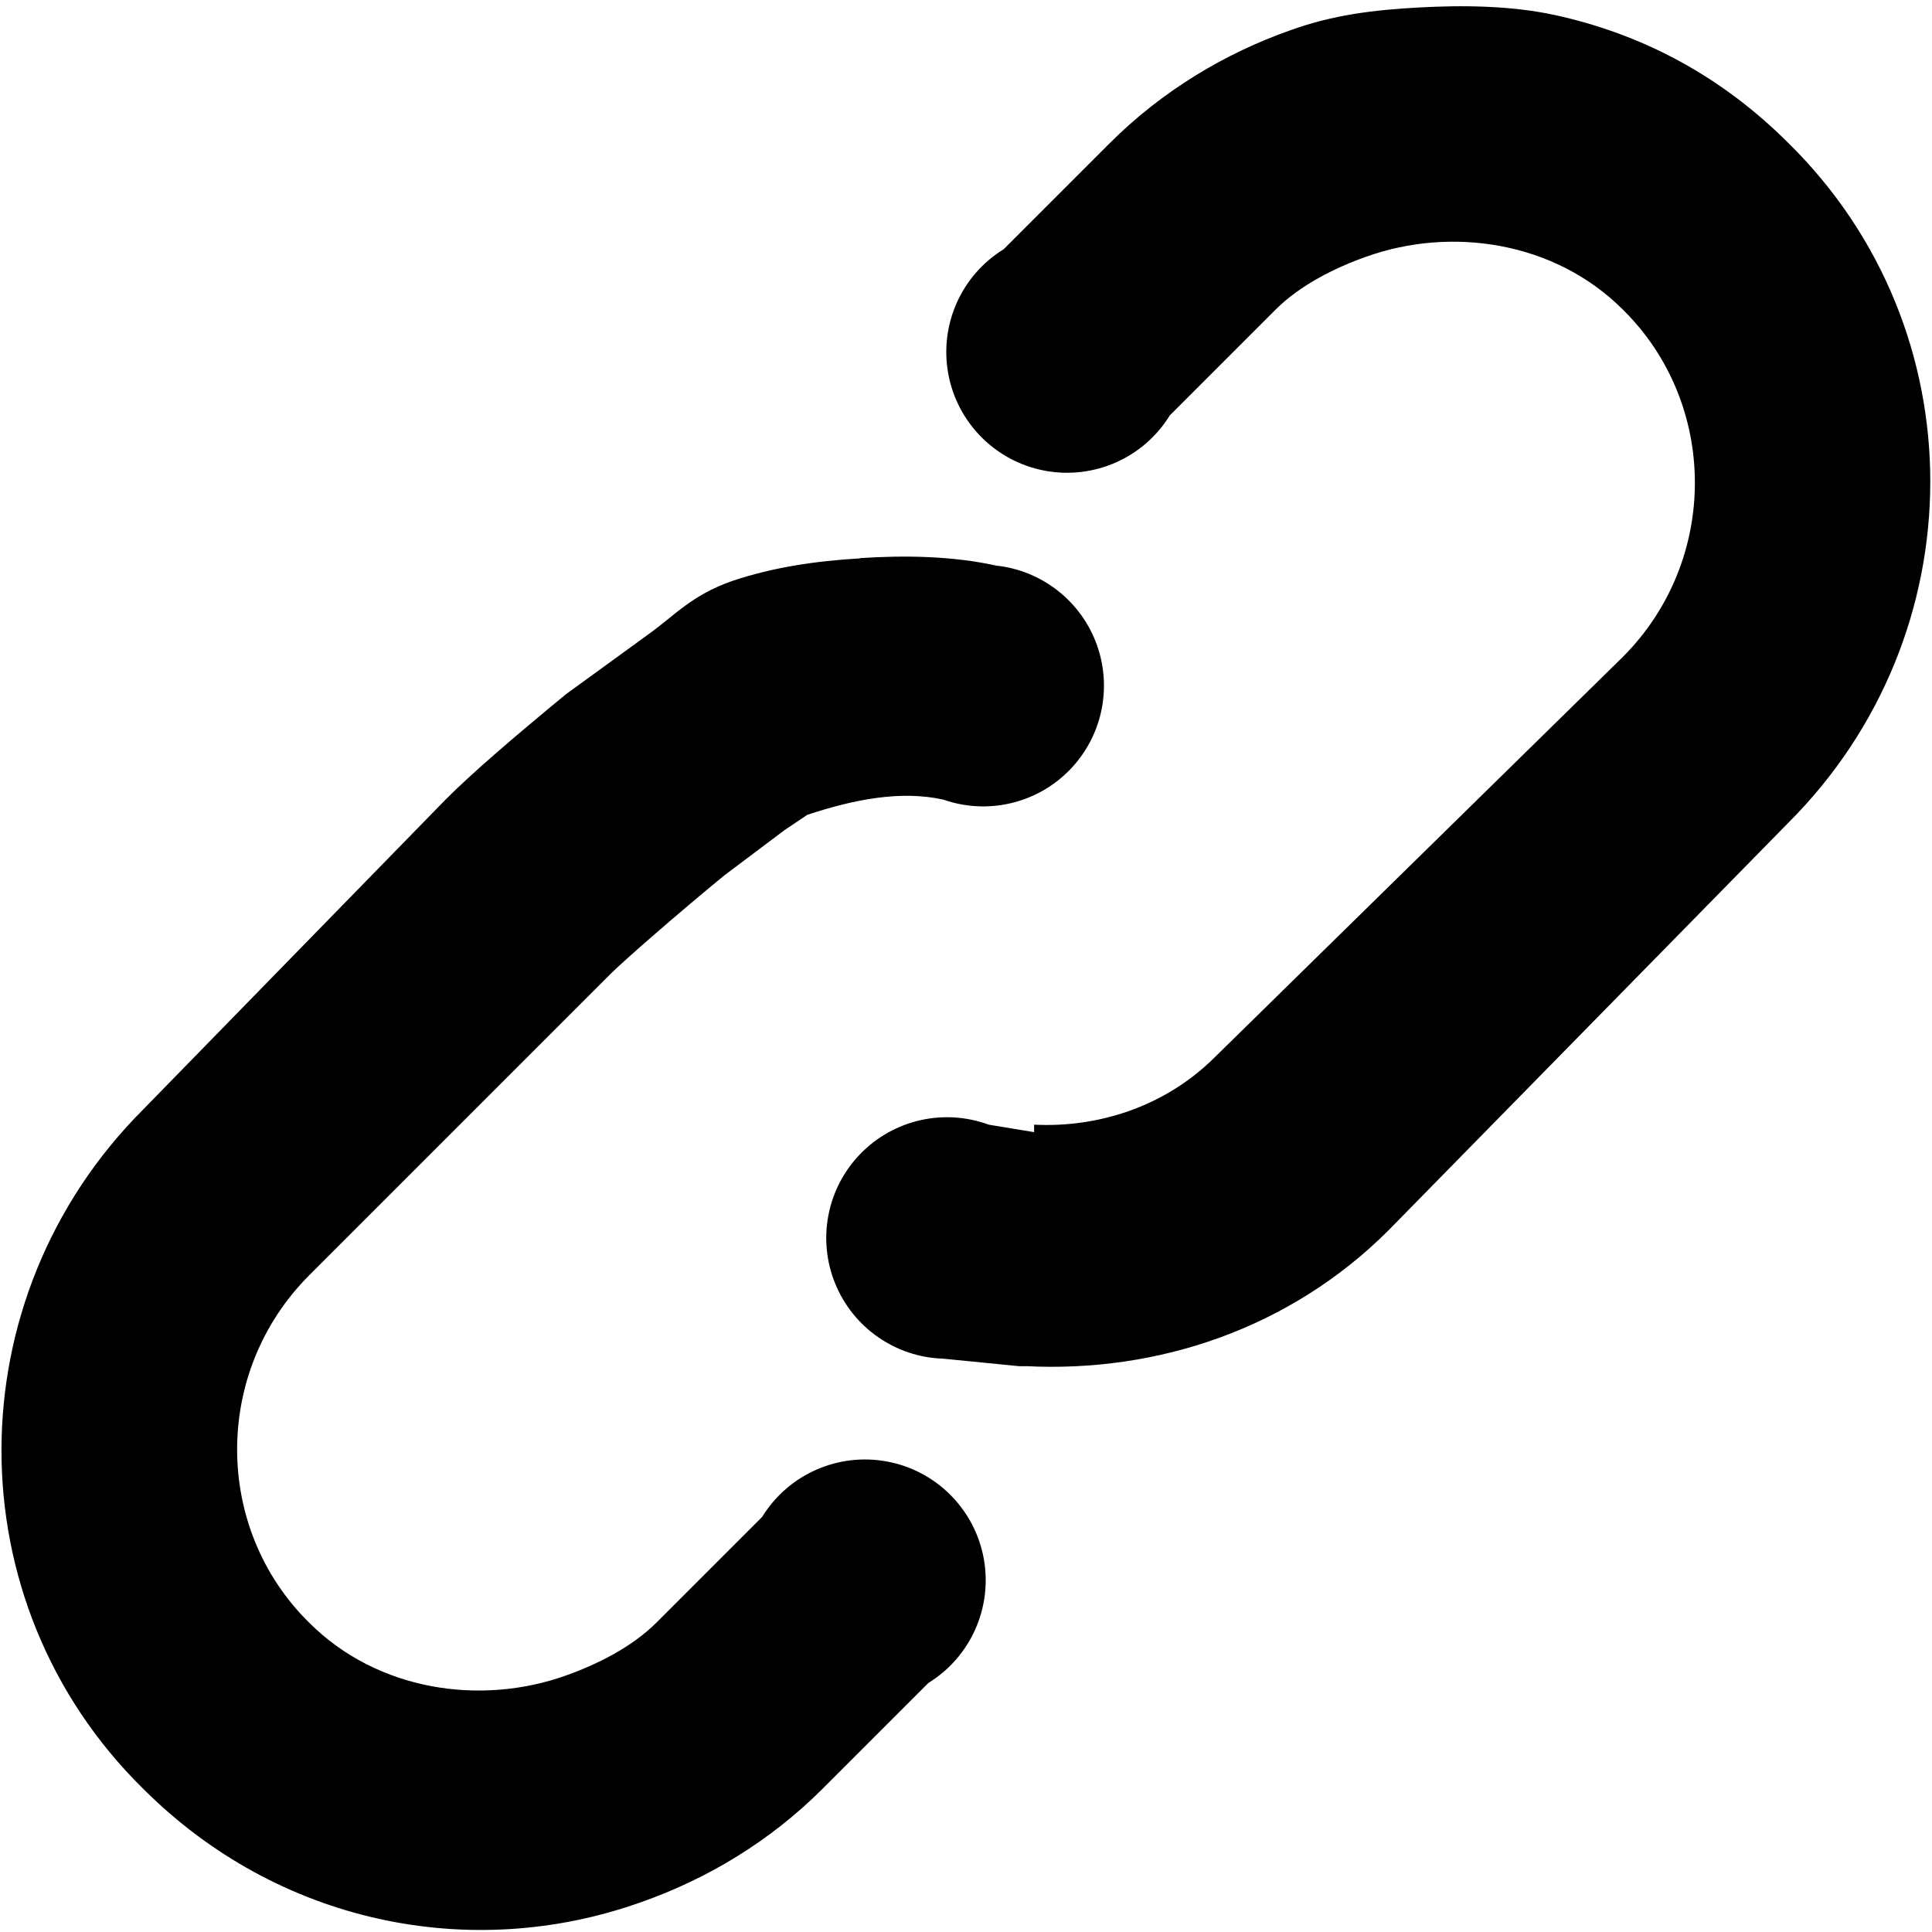
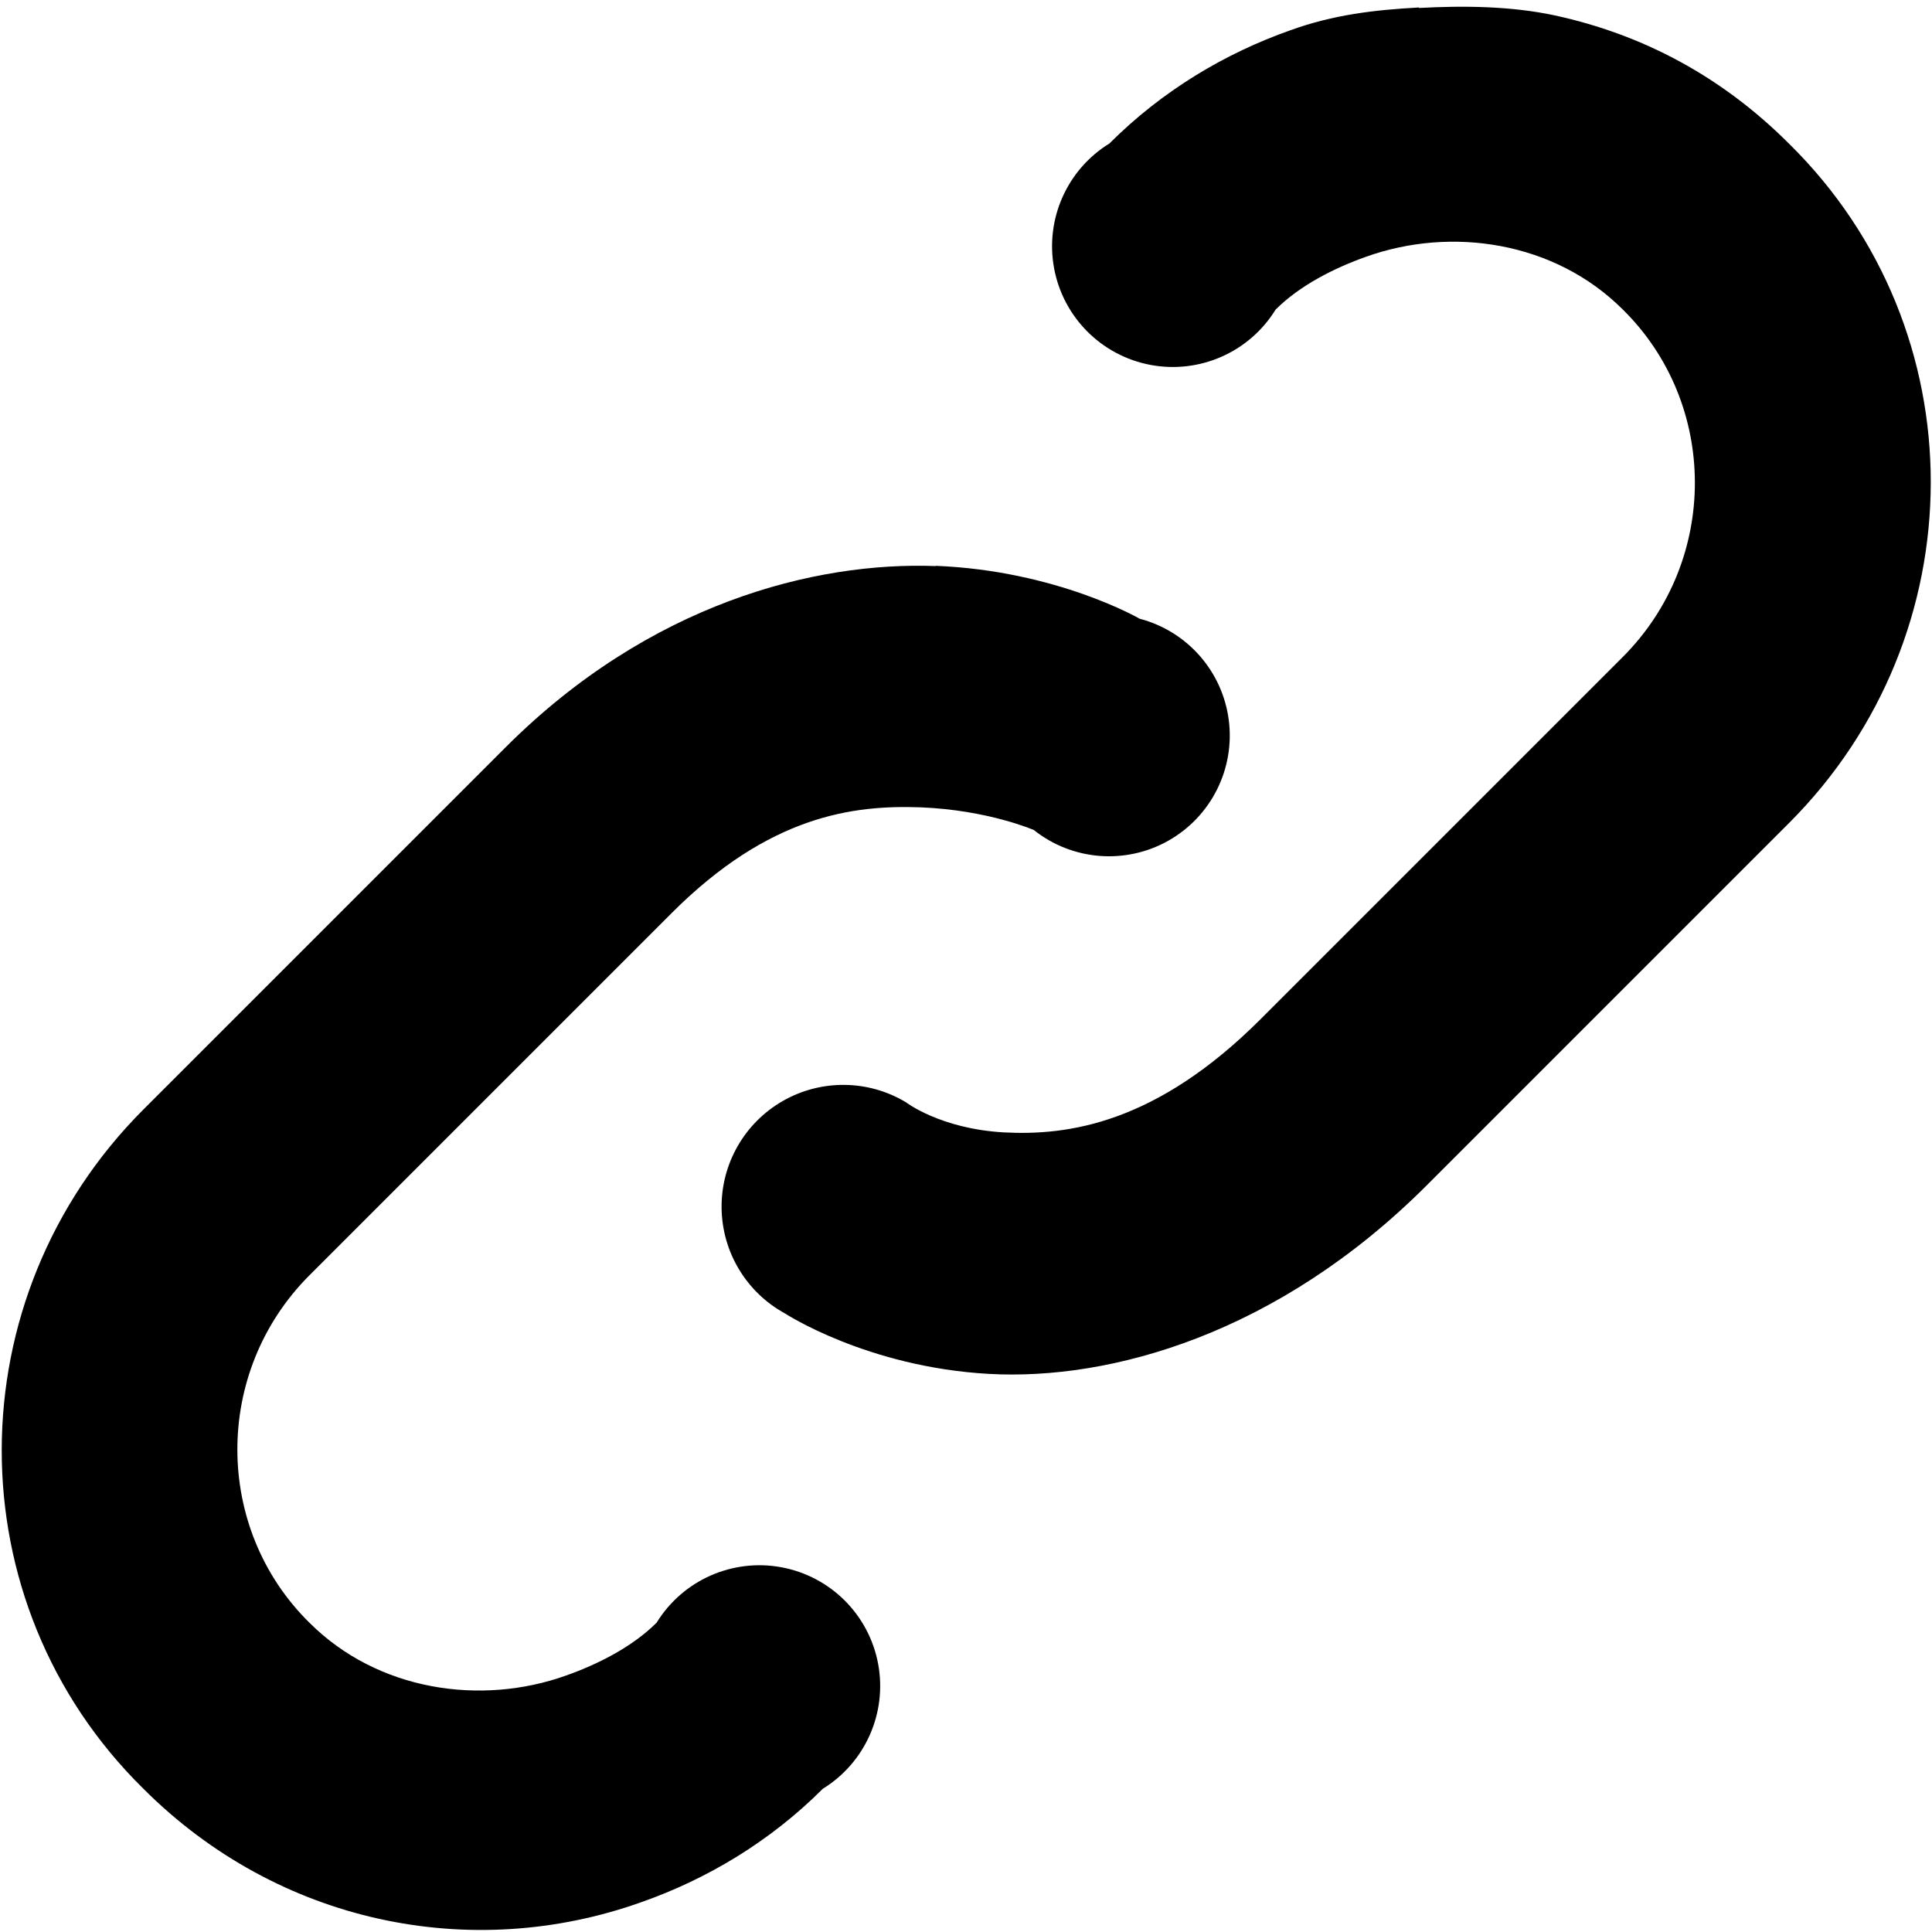
<svg xmlns="http://www.w3.org/2000/svg" version="1.1" width="8" height="8" data-icon="link-intact" viewBox="0 0 8 8">
-   <path d="M5.875.031c-.184.01-.354.03-.531.094-.27.095-.531.25-.75.469l-.438.438a.5.5 0 1 0 .688.688l.438-.438c.101-.101.245-.173.375-.219.352-.126.78-.064 1.063.219.395.389.4 1.037 0 1.438l-1.688 1.656c-.211.211-.492.294-.75.281v.031l-.188-.031a.5.5 0 1 0-.188.969l.313.031a.5.5 0 0 0 .031 0c.542.027 1.091-.154 1.5-.563l1.656-1.688c.78-.78.785-2.041 0-2.813-.279-.279-.606-.452-.969-.531-.181-.039-.379-.041-.563-.031zm-2.313 2.281c-.184.011-.358.036-.531.094-.168.059-.239.144-.344.219l-.344.25c-.216.178-.391.328-.5.438l-1.25 1.281c-.78.78-.785 2.041 0 2.813.557.557 1.355.722 2.063.469.27-.095.531-.25.75-.469l.438-.438a.5.5 0 1 0-.688-.688l-.438.438c-.101.101-.245.173-.375.219-.352.126-.78.064-1.063-.219-.395-.389-.4-1.037 0-1.438l1.25-1.25c.051-.051.275-.247.469-.406l.25-.188.094-.063c.193-.064.387-.102.563-.063a.5.5 0 1 0 .219-.969c-.182-.04-.378-.043-.563-.031z" />
+   <path d="M5.875.031c-.184.01-.354.03-.531.094-.27.095-.531.25-.75.469a.5.5 0 1 0 .688.688c.101-.101.245-.173.375-.219.352-.126.78-.064 1.063.219.395.389.4 1.037 0 1.438l-1.5 1.5c-.434.434-.799.483-1.063.469-.264-.015-.406-.125-.406-.125a.504.504 0 1 0-.5.875s.34.222.844.25c.504.028 1.197-.165 1.813-.781l1.5-1.5c.78-.78.785-2.041 0-2.813-.279-.279-.606-.452-.969-.531-.181-.039-.379-.041-.563-.031zm-2 2.313c-.501-.019-1.186.155-1.781.75l-1.5 1.5c-.78.78-.785 2.041 0 2.813.557.557 1.355.722 2.063.469.27-.095.531-.25.75-.469a.5.5 0 1 0-.688-.688c-.101.101-.245.173-.375.219-.352.126-.78.064-1.063-.219-.395-.389-.4-1.037 0-1.438l1.5-1.5c.405-.405.752-.448 1.031-.438.279.011.469.094.469.094a.5.5 0 1 0 .438-.875s-.343-.199-.844-.219z" />
</svg>
